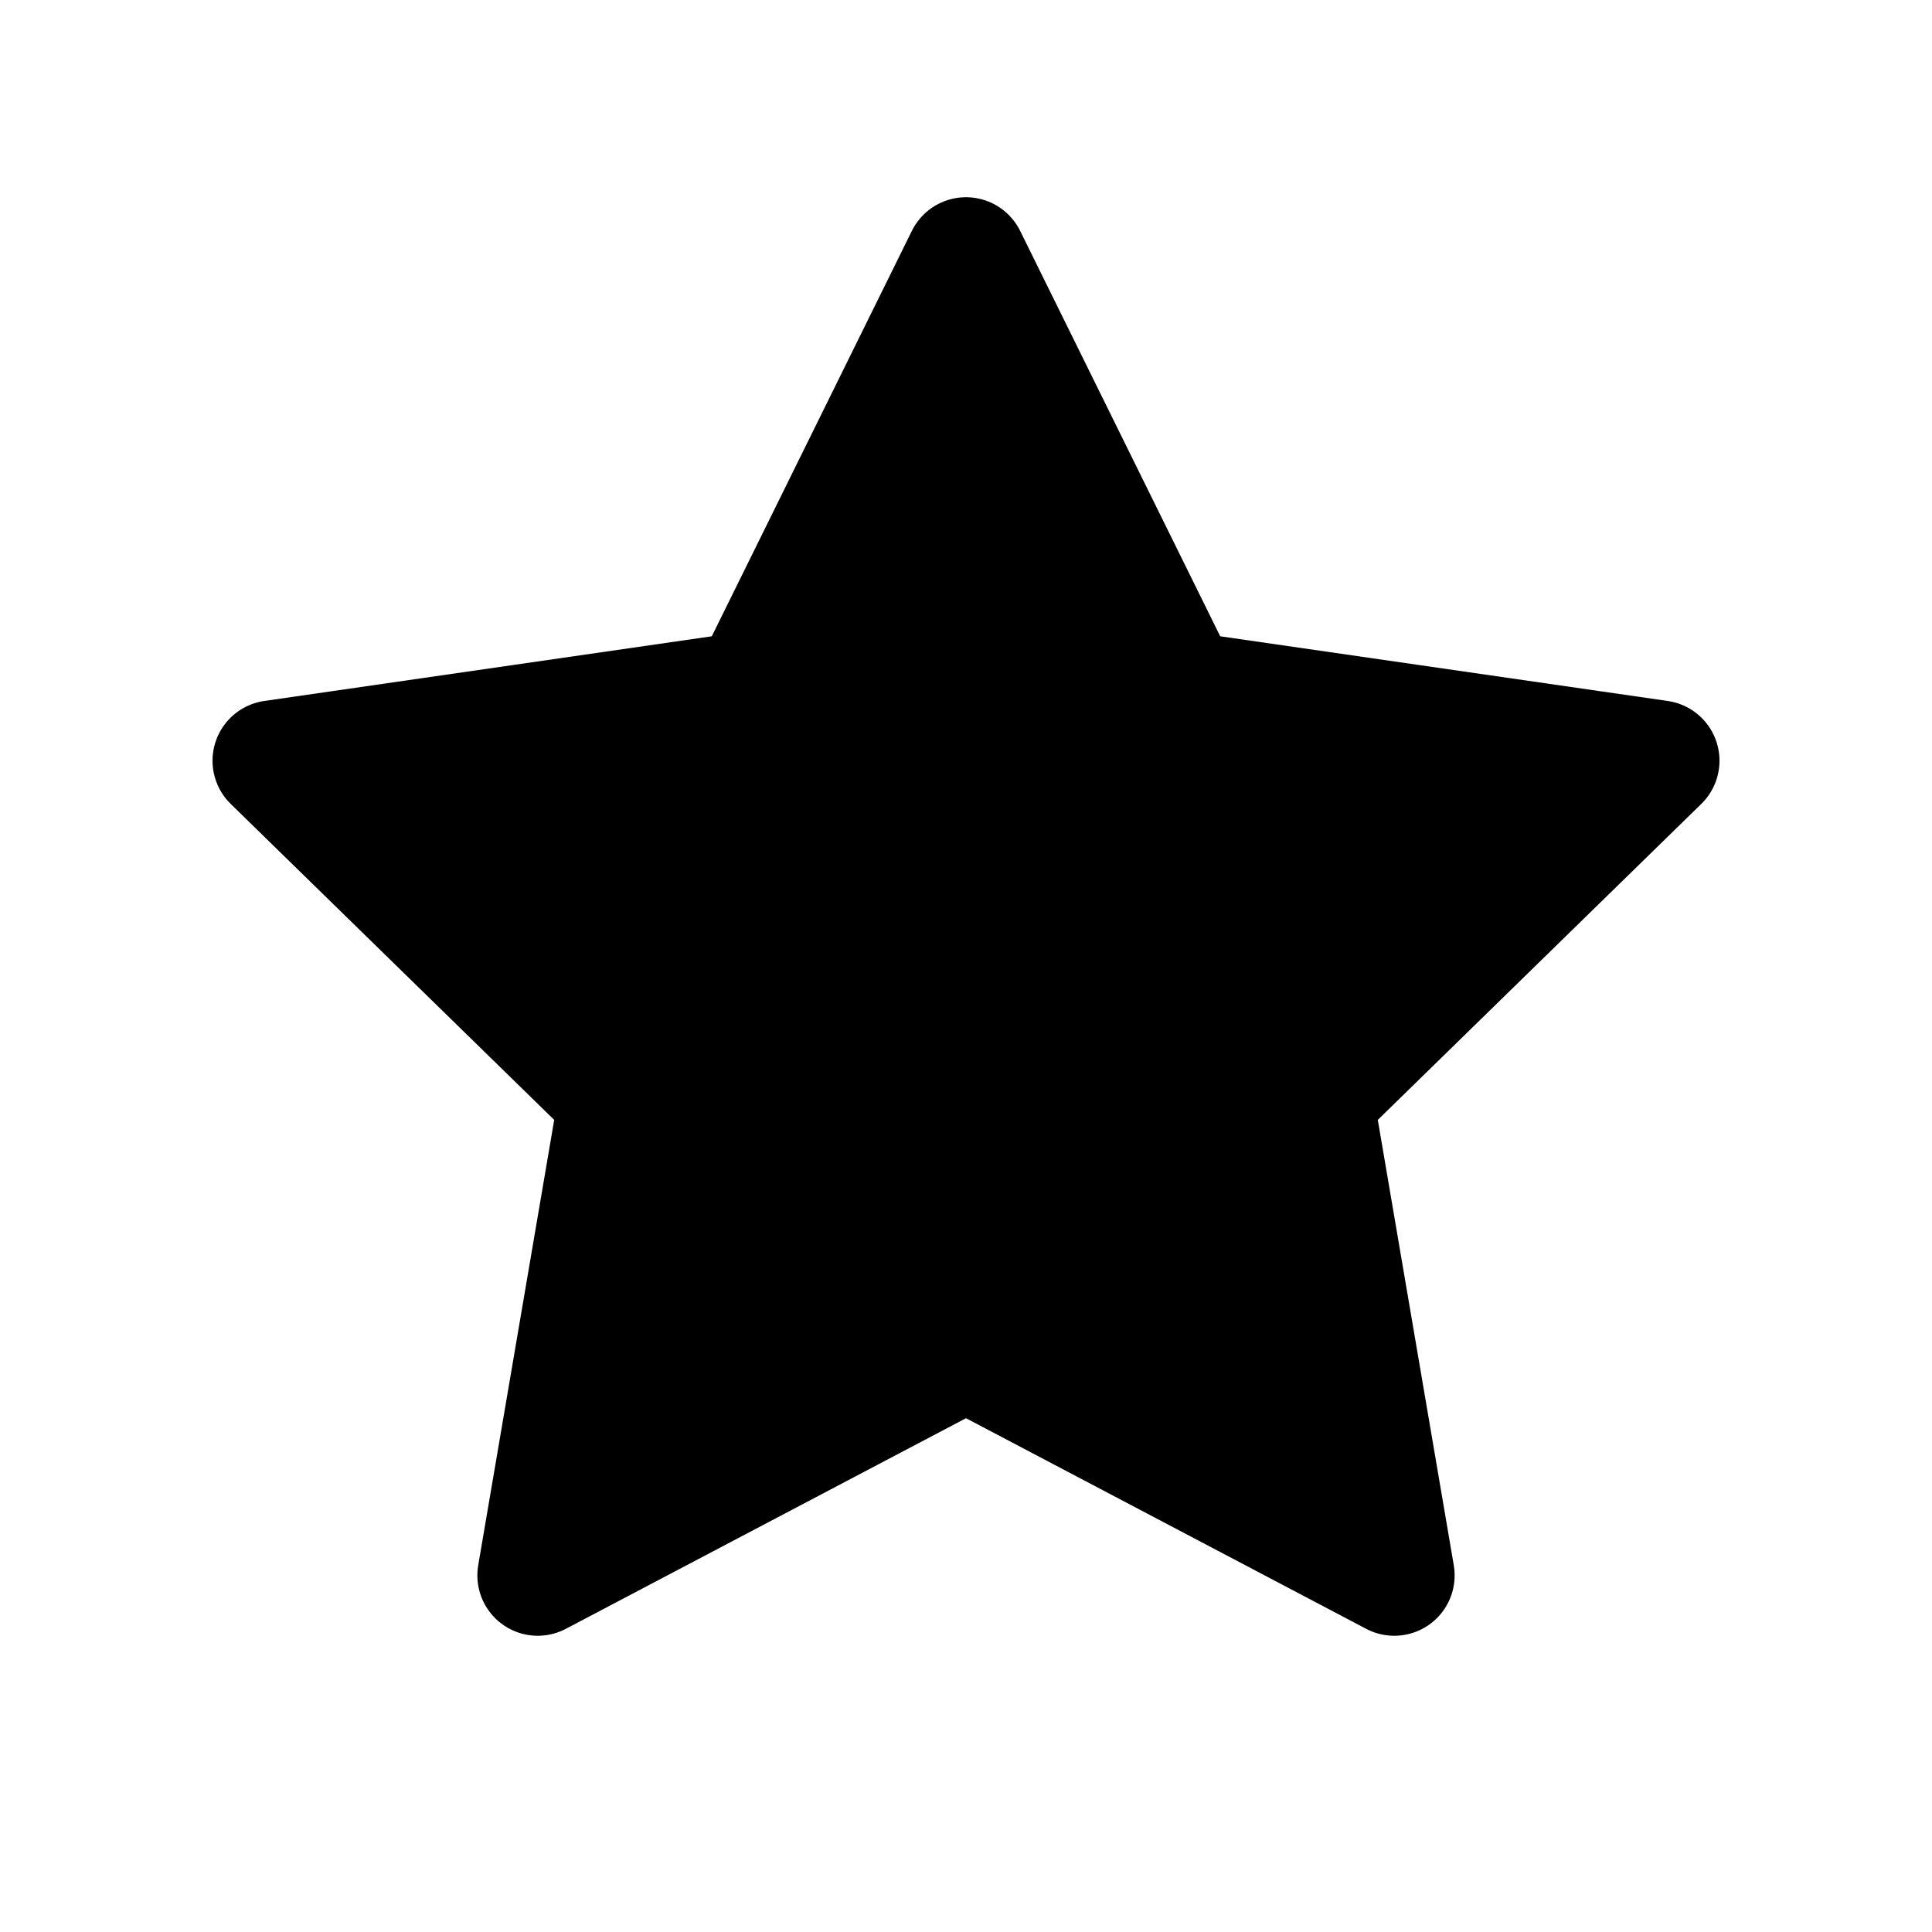
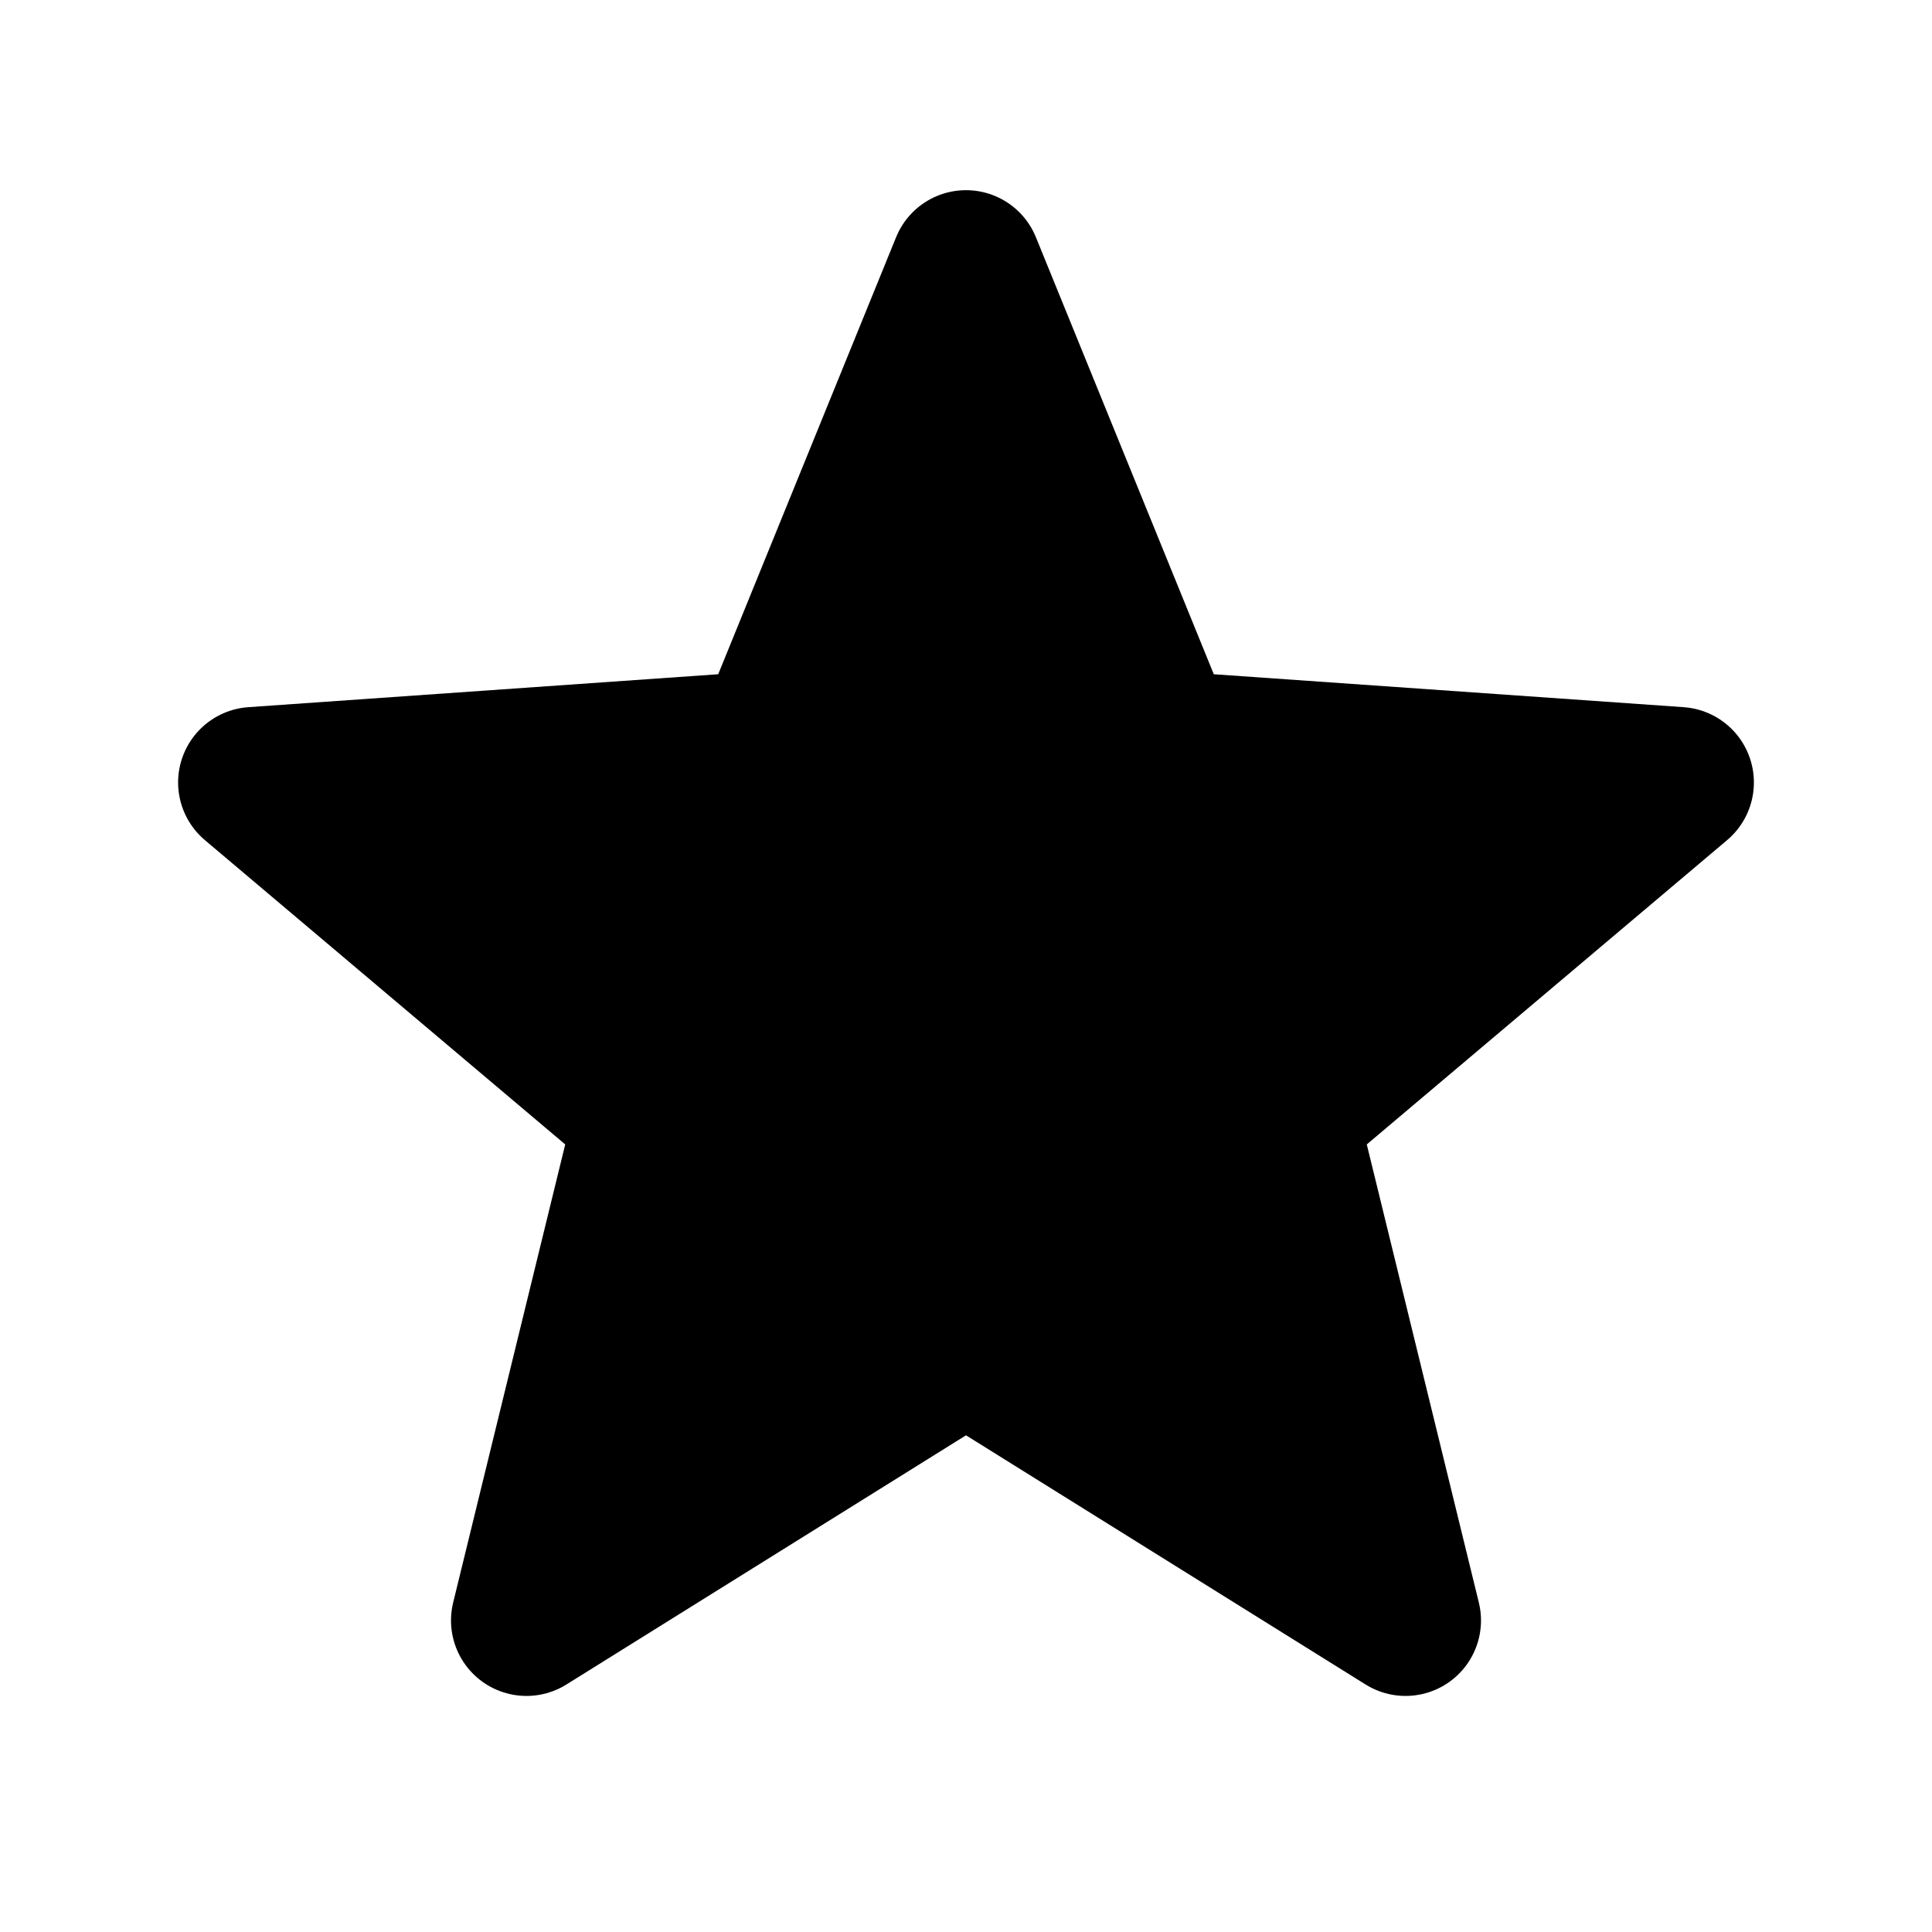
- <svg xmlns="http://www.w3.org/2000/svg" width="1em" height="1em" viewBox="0 0 24 24">
-   <path fill="currentColor" stroke="currentColor" stroke-width="1.5" stroke-linecap="round" stroke-linejoin="round" d="M12 3.2l2.66 5.39 5.95.86-4.3 4.2 1.01 5.92L12 16.77l-5.32 2.8 1.01-5.92-4.3-4.2 5.95-.86L12 3.2z" />
+ <svg xmlns="http://www.w3.org/2000/svg" width="16" height="16" viewBox="0 0 16 16" fill="none" stroke="currentColor" stroke-width="1.25" stroke-linecap="round" stroke-linejoin="round">
+   <path d="M8 2.2L9.62 6.18L13.9 6.48L10.62 9.25L11.64 13.42L8 11.15L4.36 13.42L5.38 9.25L2.1 6.48L6.38 6.18Z" fill="currentColor" />
</svg>
